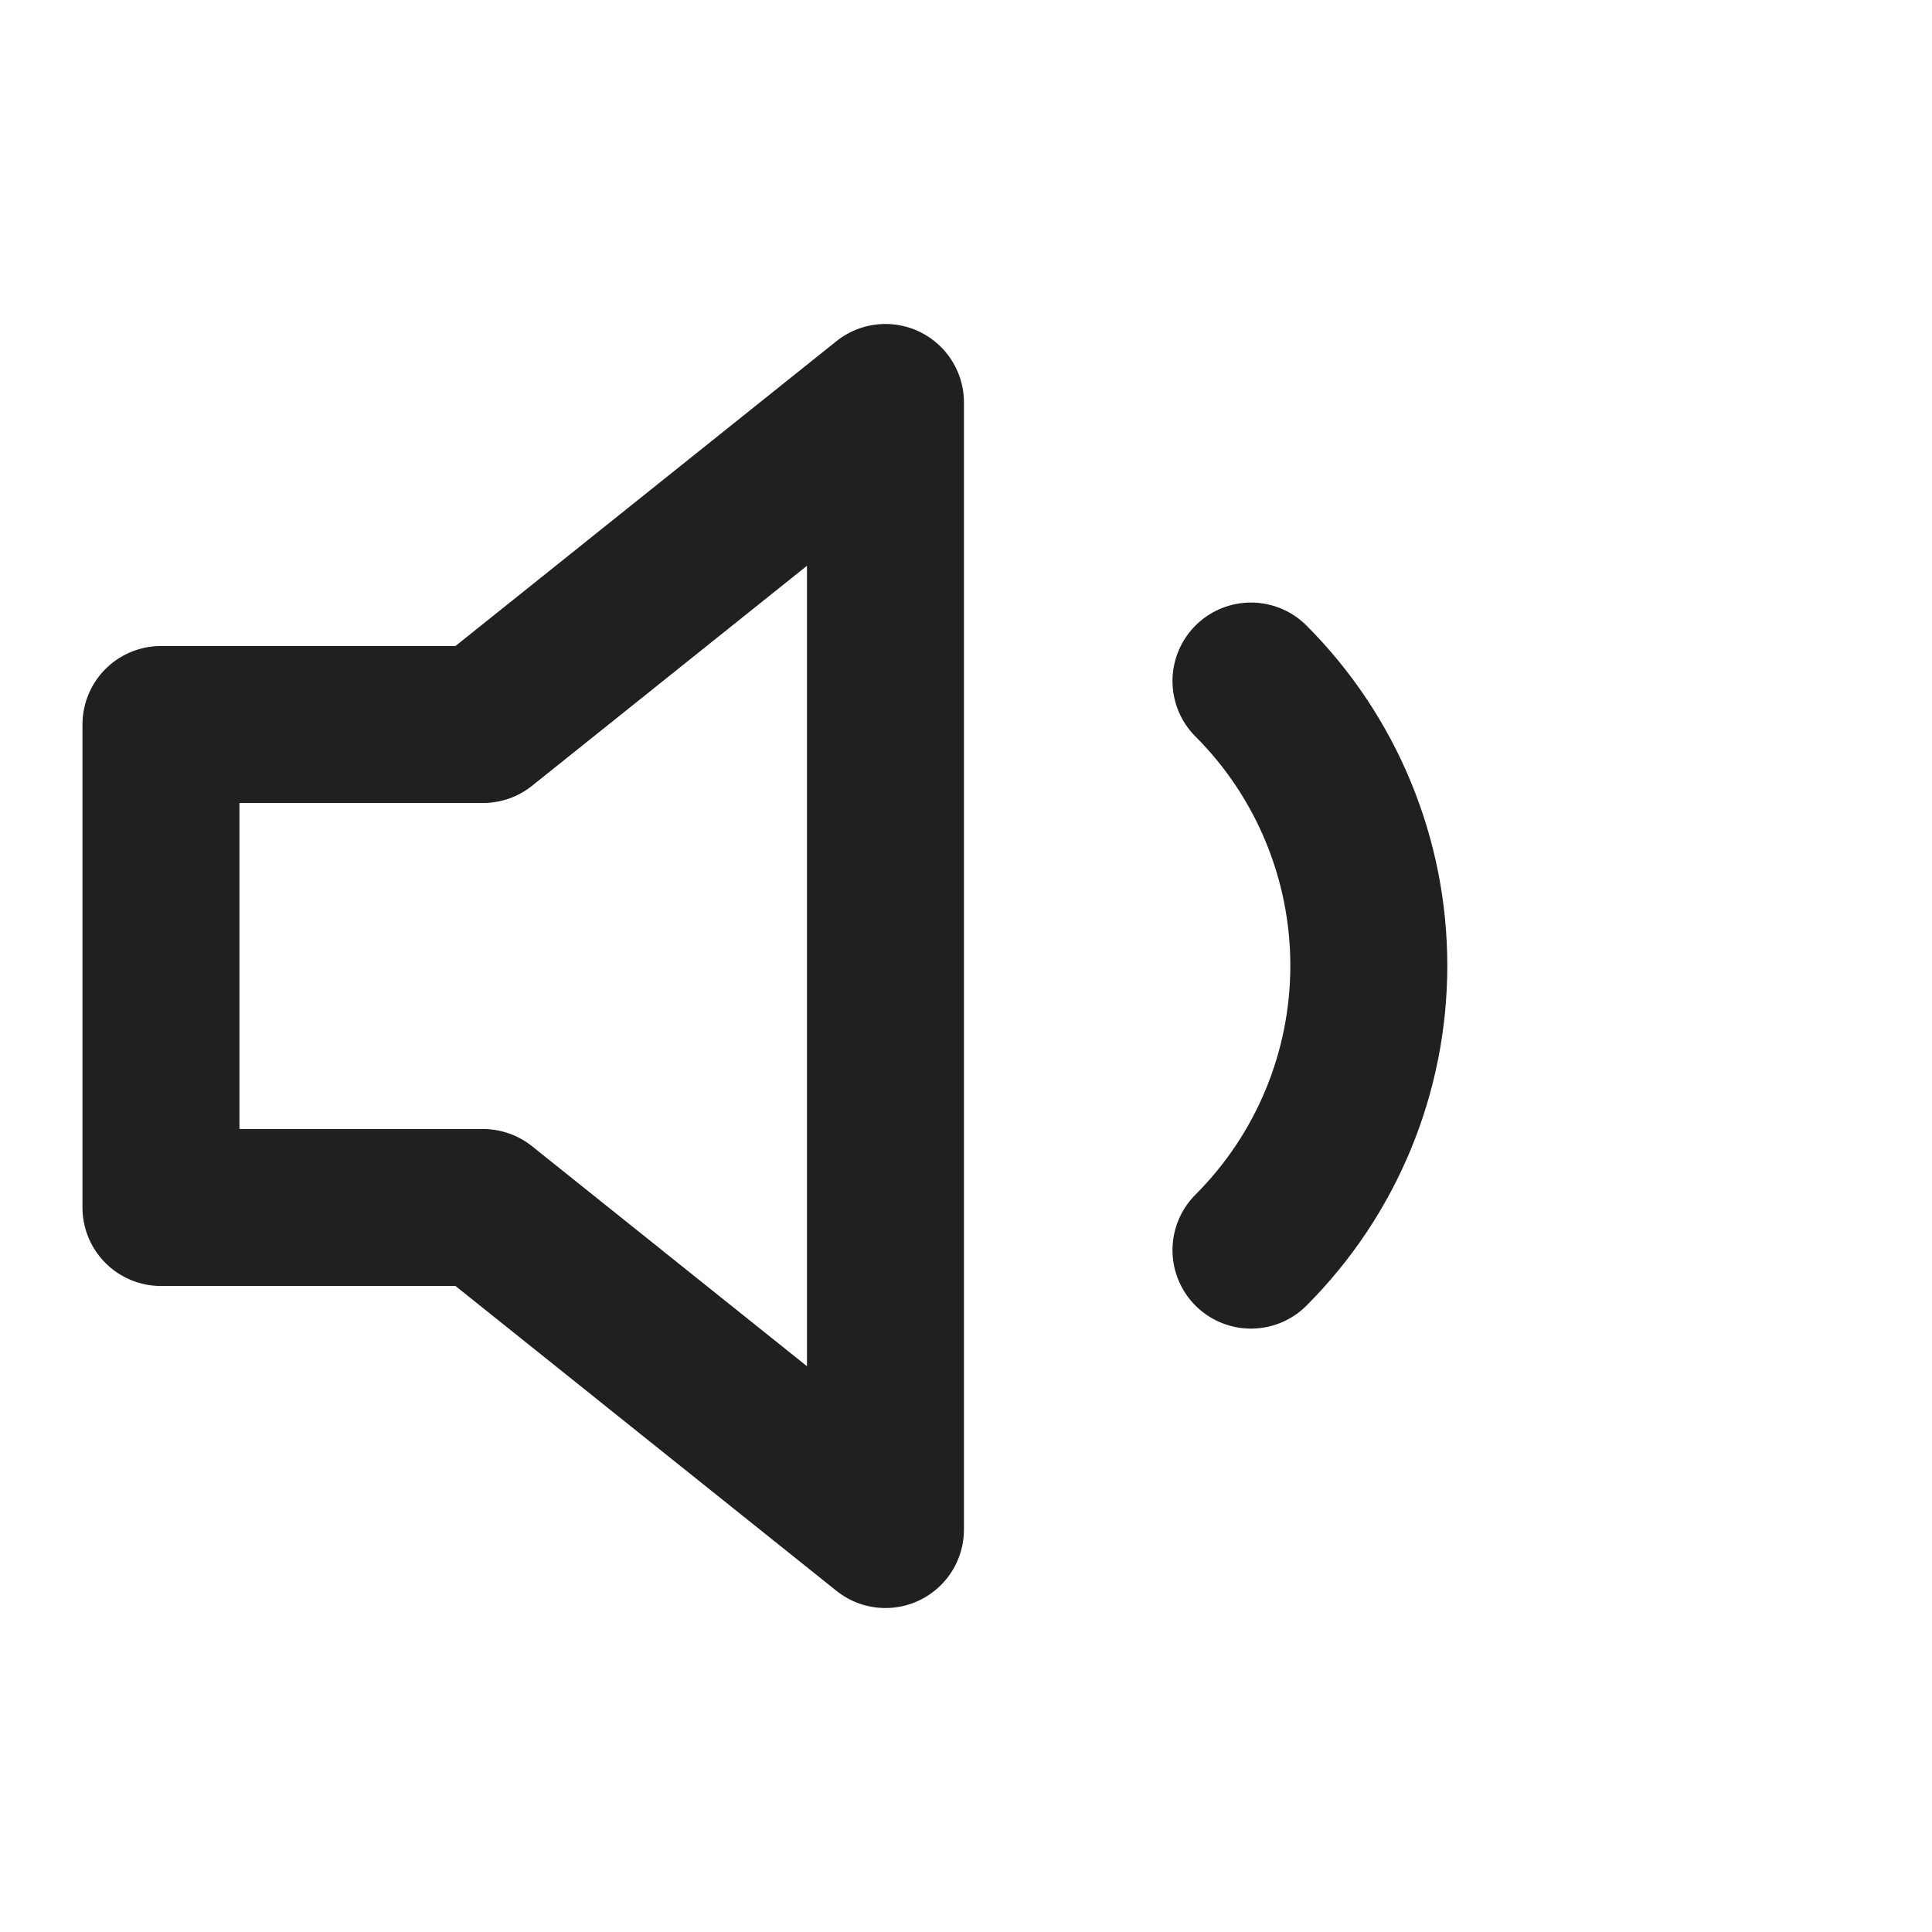
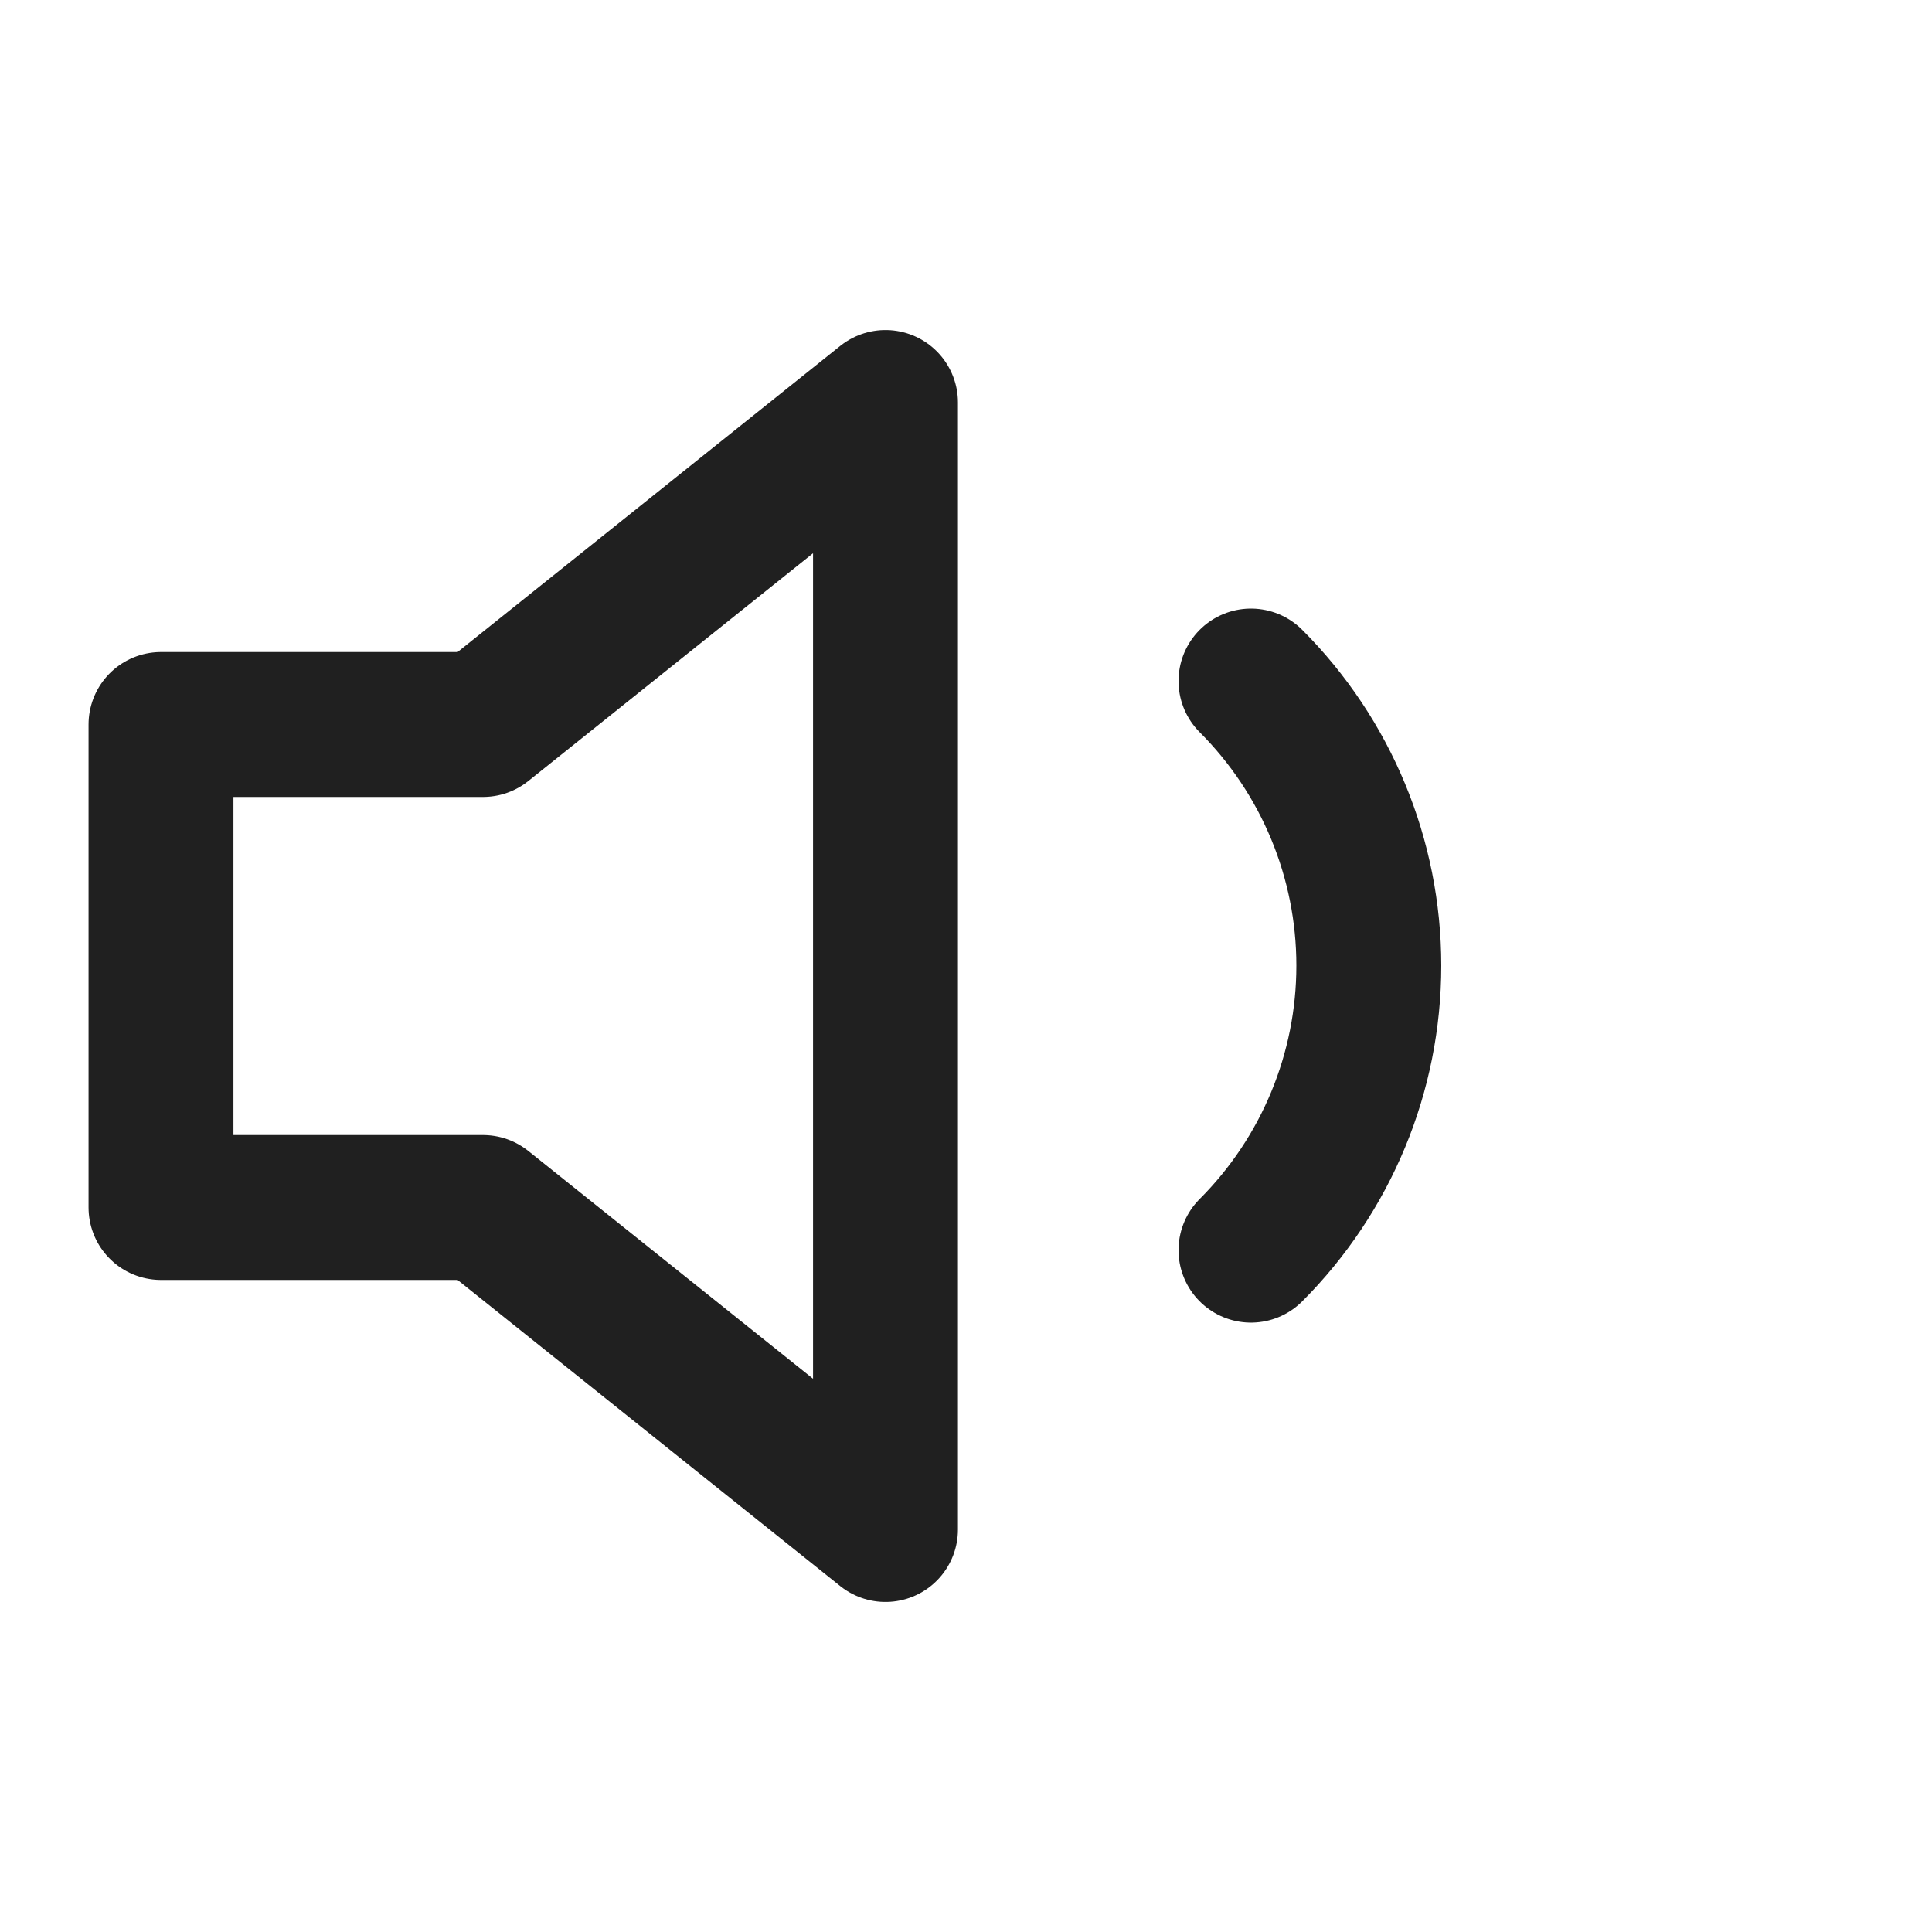
- <svg xmlns="http://www.w3.org/2000/svg" width="16" height="16" viewBox="0 0 16 16" fill="none">
-   <path d="M-388 -764C-388 -768.418 -384.418 -772 -380 -772H684C688.418 -772 692 -768.418 692 -764V890C692 894.418 688.418 898 684 898H-380C-384.418 898 -388 894.418 -388 890V-764Z" fill="white" />
-   <path d="M-380 -772V-771H684V-772V-773H-380V-772ZM692 -764H691V890H692H693V-764H692ZM684 898V897H-380V898V899H684V898ZM-388 890H-387V-764H-388H-389V890H-388ZM-380 898V897C-383.866 897 -387 893.866 -387 890H-388H-389C-389 894.971 -384.971 899 -380 899V898ZM692 890H691C691 893.866 687.866 897 684 897V898V899C688.971 899 693 894.971 693 890H692ZM684 -772V-771C687.866 -771 691 -767.866 691 -764H692H693C693 -768.971 688.971 -773 684 -773V-772ZM-380 -772V-773C-384.971 -773 -389 -768.971 -389 -764H-388H-387C-387 -767.866 -383.866 -771 -380 -771V-772Z" fill="#F1F1F1" />
-   <path d="M10.36 5.64C10.985 6.265 11.336 7.113 11.336 7.997C11.336 8.881 10.985 9.728 10.36 10.353M7.333 3.333L4 6H1.333V10H4L7.333 12.667V3.333Z" stroke="#202020" stroke-width="1.3" stroke-linecap="round" stroke-linejoin="round" />
+ <svg xmlns="http://www.w3.org/2000/svg" width="24" height="24" viewBox="0 0 24 24" fill="none">
+   <path d="M-724 -820C-724 -824.418 -720.418 -828 -716 -828H428C432.418 -828 436 -824.418 436 -820V870C436 874.418 432.418 878 428 878H-716C-720.418 878 -724 874.418 -724 870V-820Z" fill="white" />
+   <path d="M-716 -828V-827H428V-828V-829H-716V-828ZM436 -820H435V870H436H437V-820H436ZM428 878V877H-716V878V879H428V878ZM-724 870H-723V-820H-724H-725V870H-724ZM-716 878V877C-719.866 877 -723 873.866 -723 870H-724H-725C-725 874.971 -720.971 879 -716 879V878ZM436 870H435C435 873.866 431.866 877 428 877V878V879C432.971 879 437 874.971 437 870H436ZM428 -828V-827C431.866 -827 435 -823.866 435 -820H436H437C437 -824.971 432.971 -829 428 -829V-828ZM-716 -828V-829C-720.971 -829 -725 -824.971 -725 -820H-724H-723C-723 -823.866 -719.866 -827 -716 -827V-828Z" fill="#F1F1F1" />
+   <path d="M15.54 8.46C16.477 9.398 17.004 10.669 17.004 11.995C17.004 13.321 16.477 14.592 15.54 15.53M11 5L6 9H2V15H6L11 19V5Z" stroke="#202020" stroke-width="1.8" stroke-linecap="round" stroke-linejoin="round" />
</svg>
